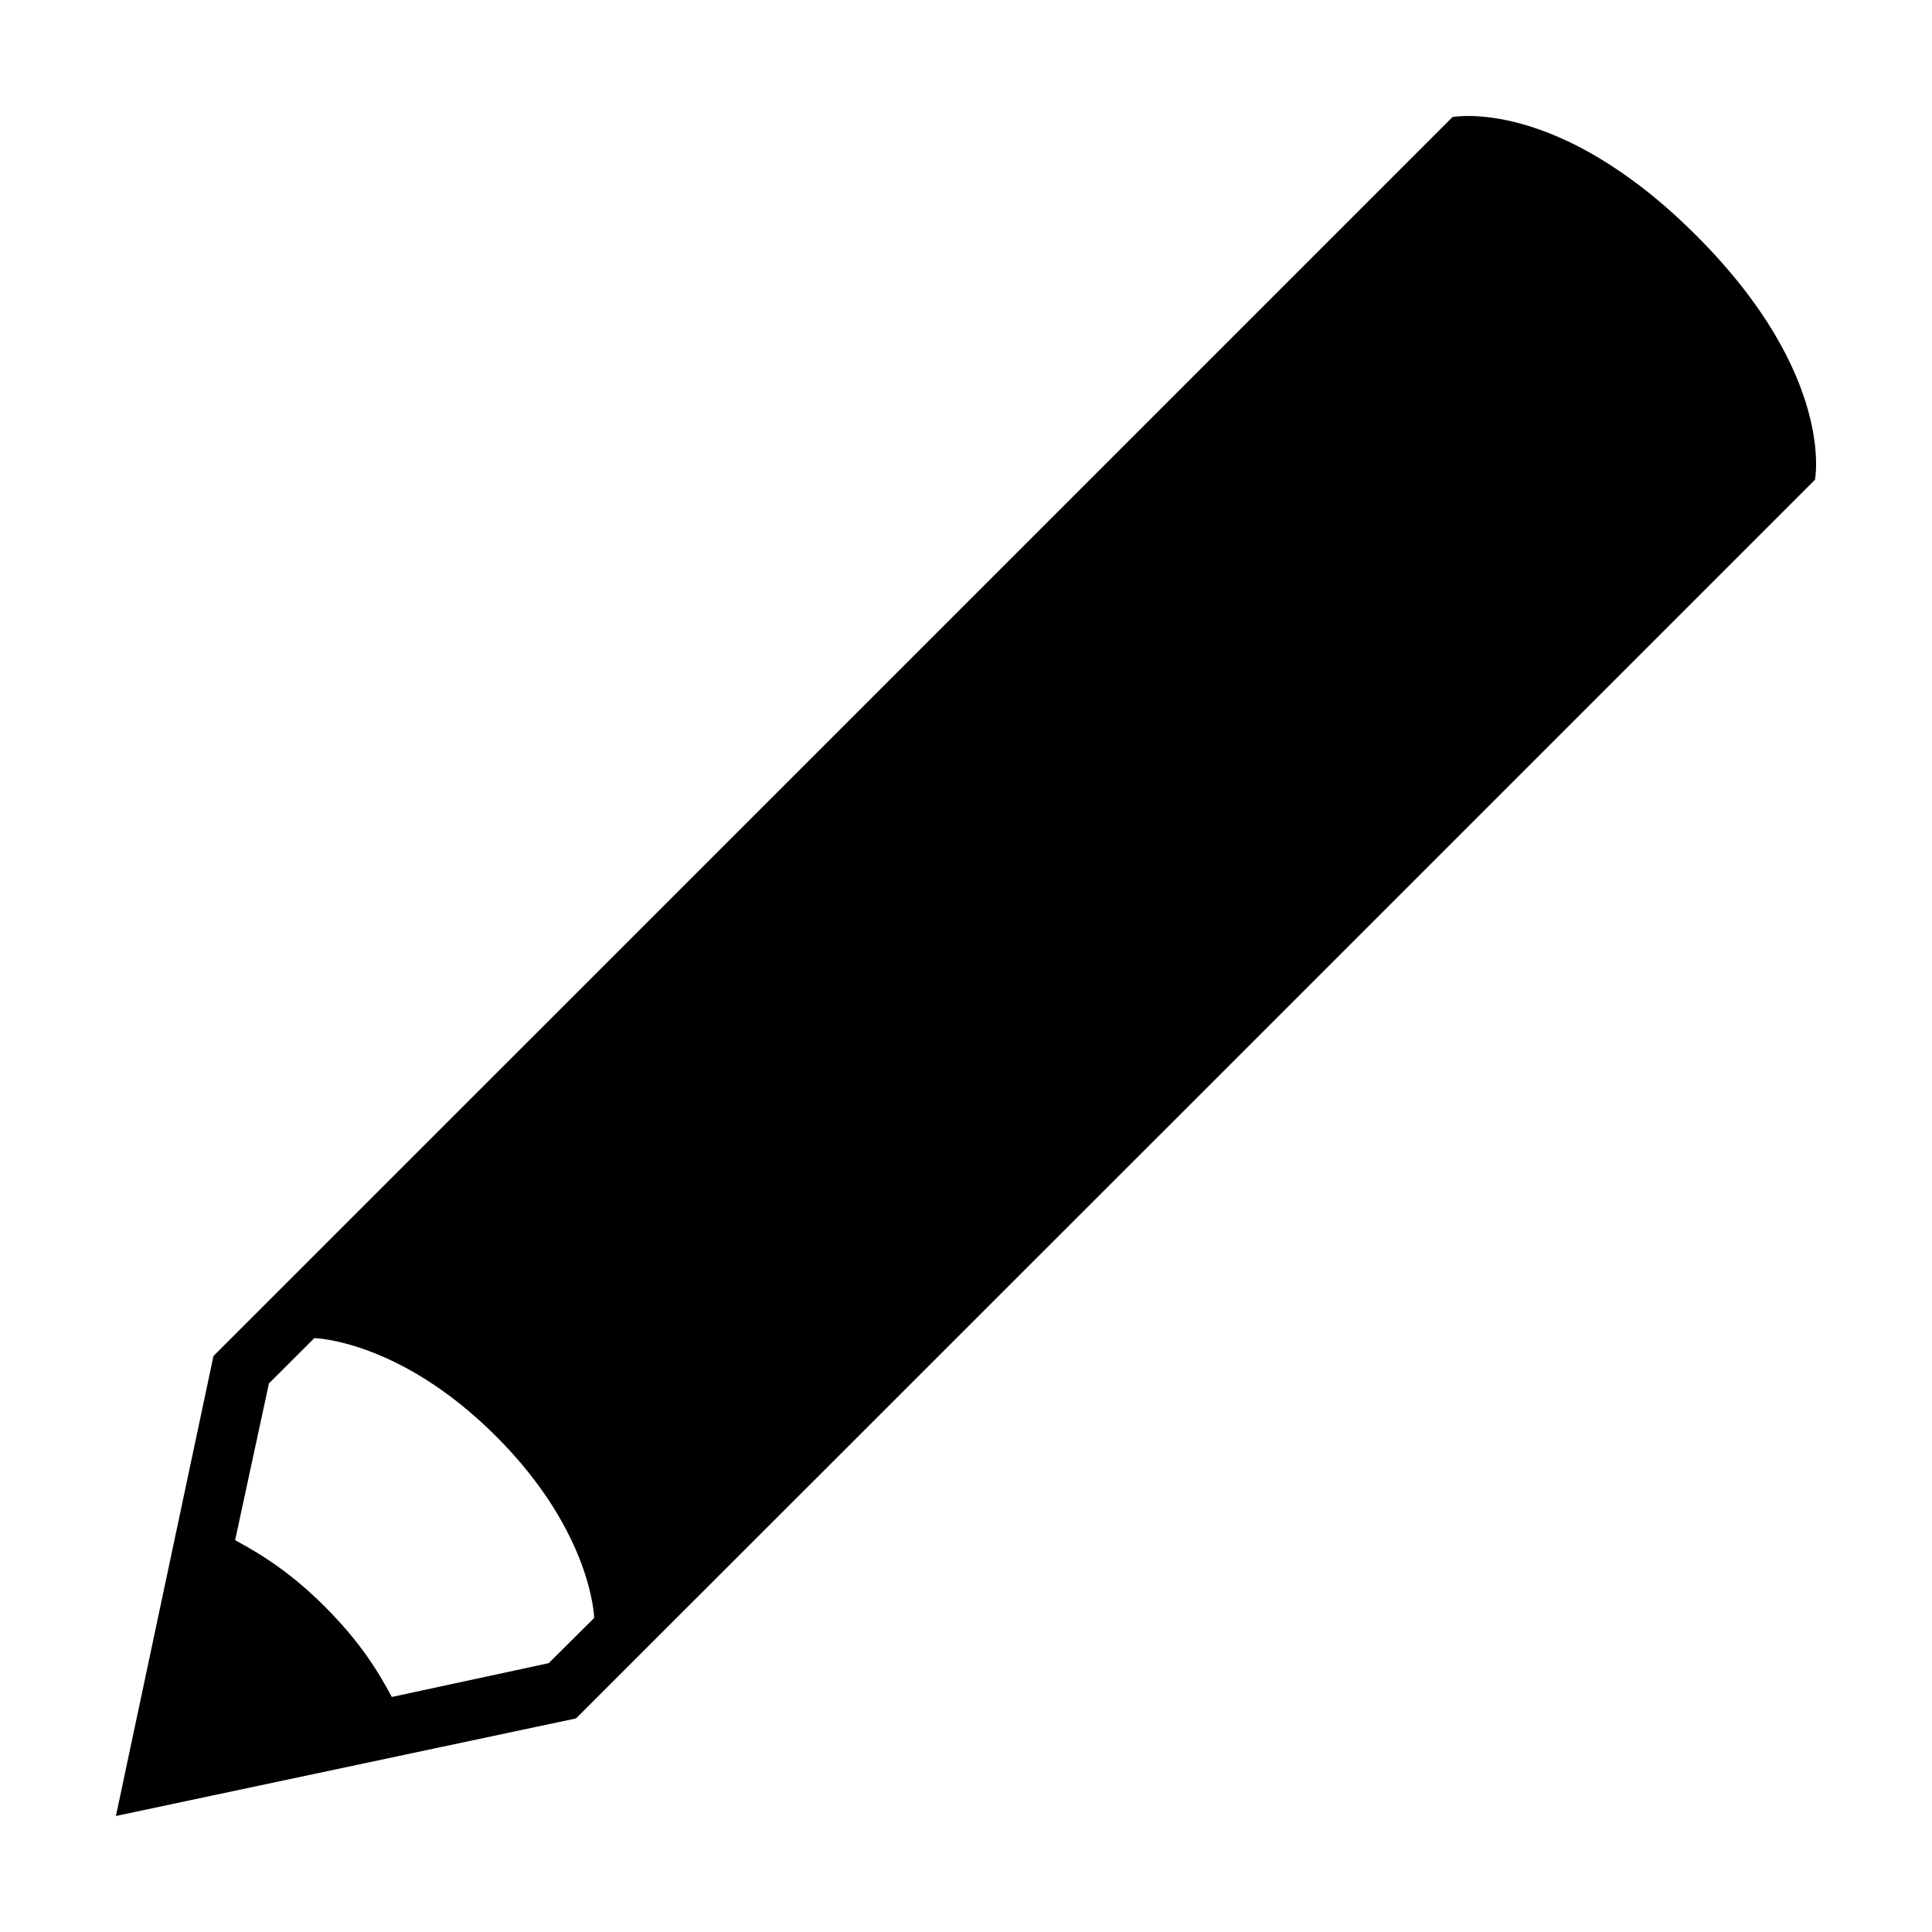
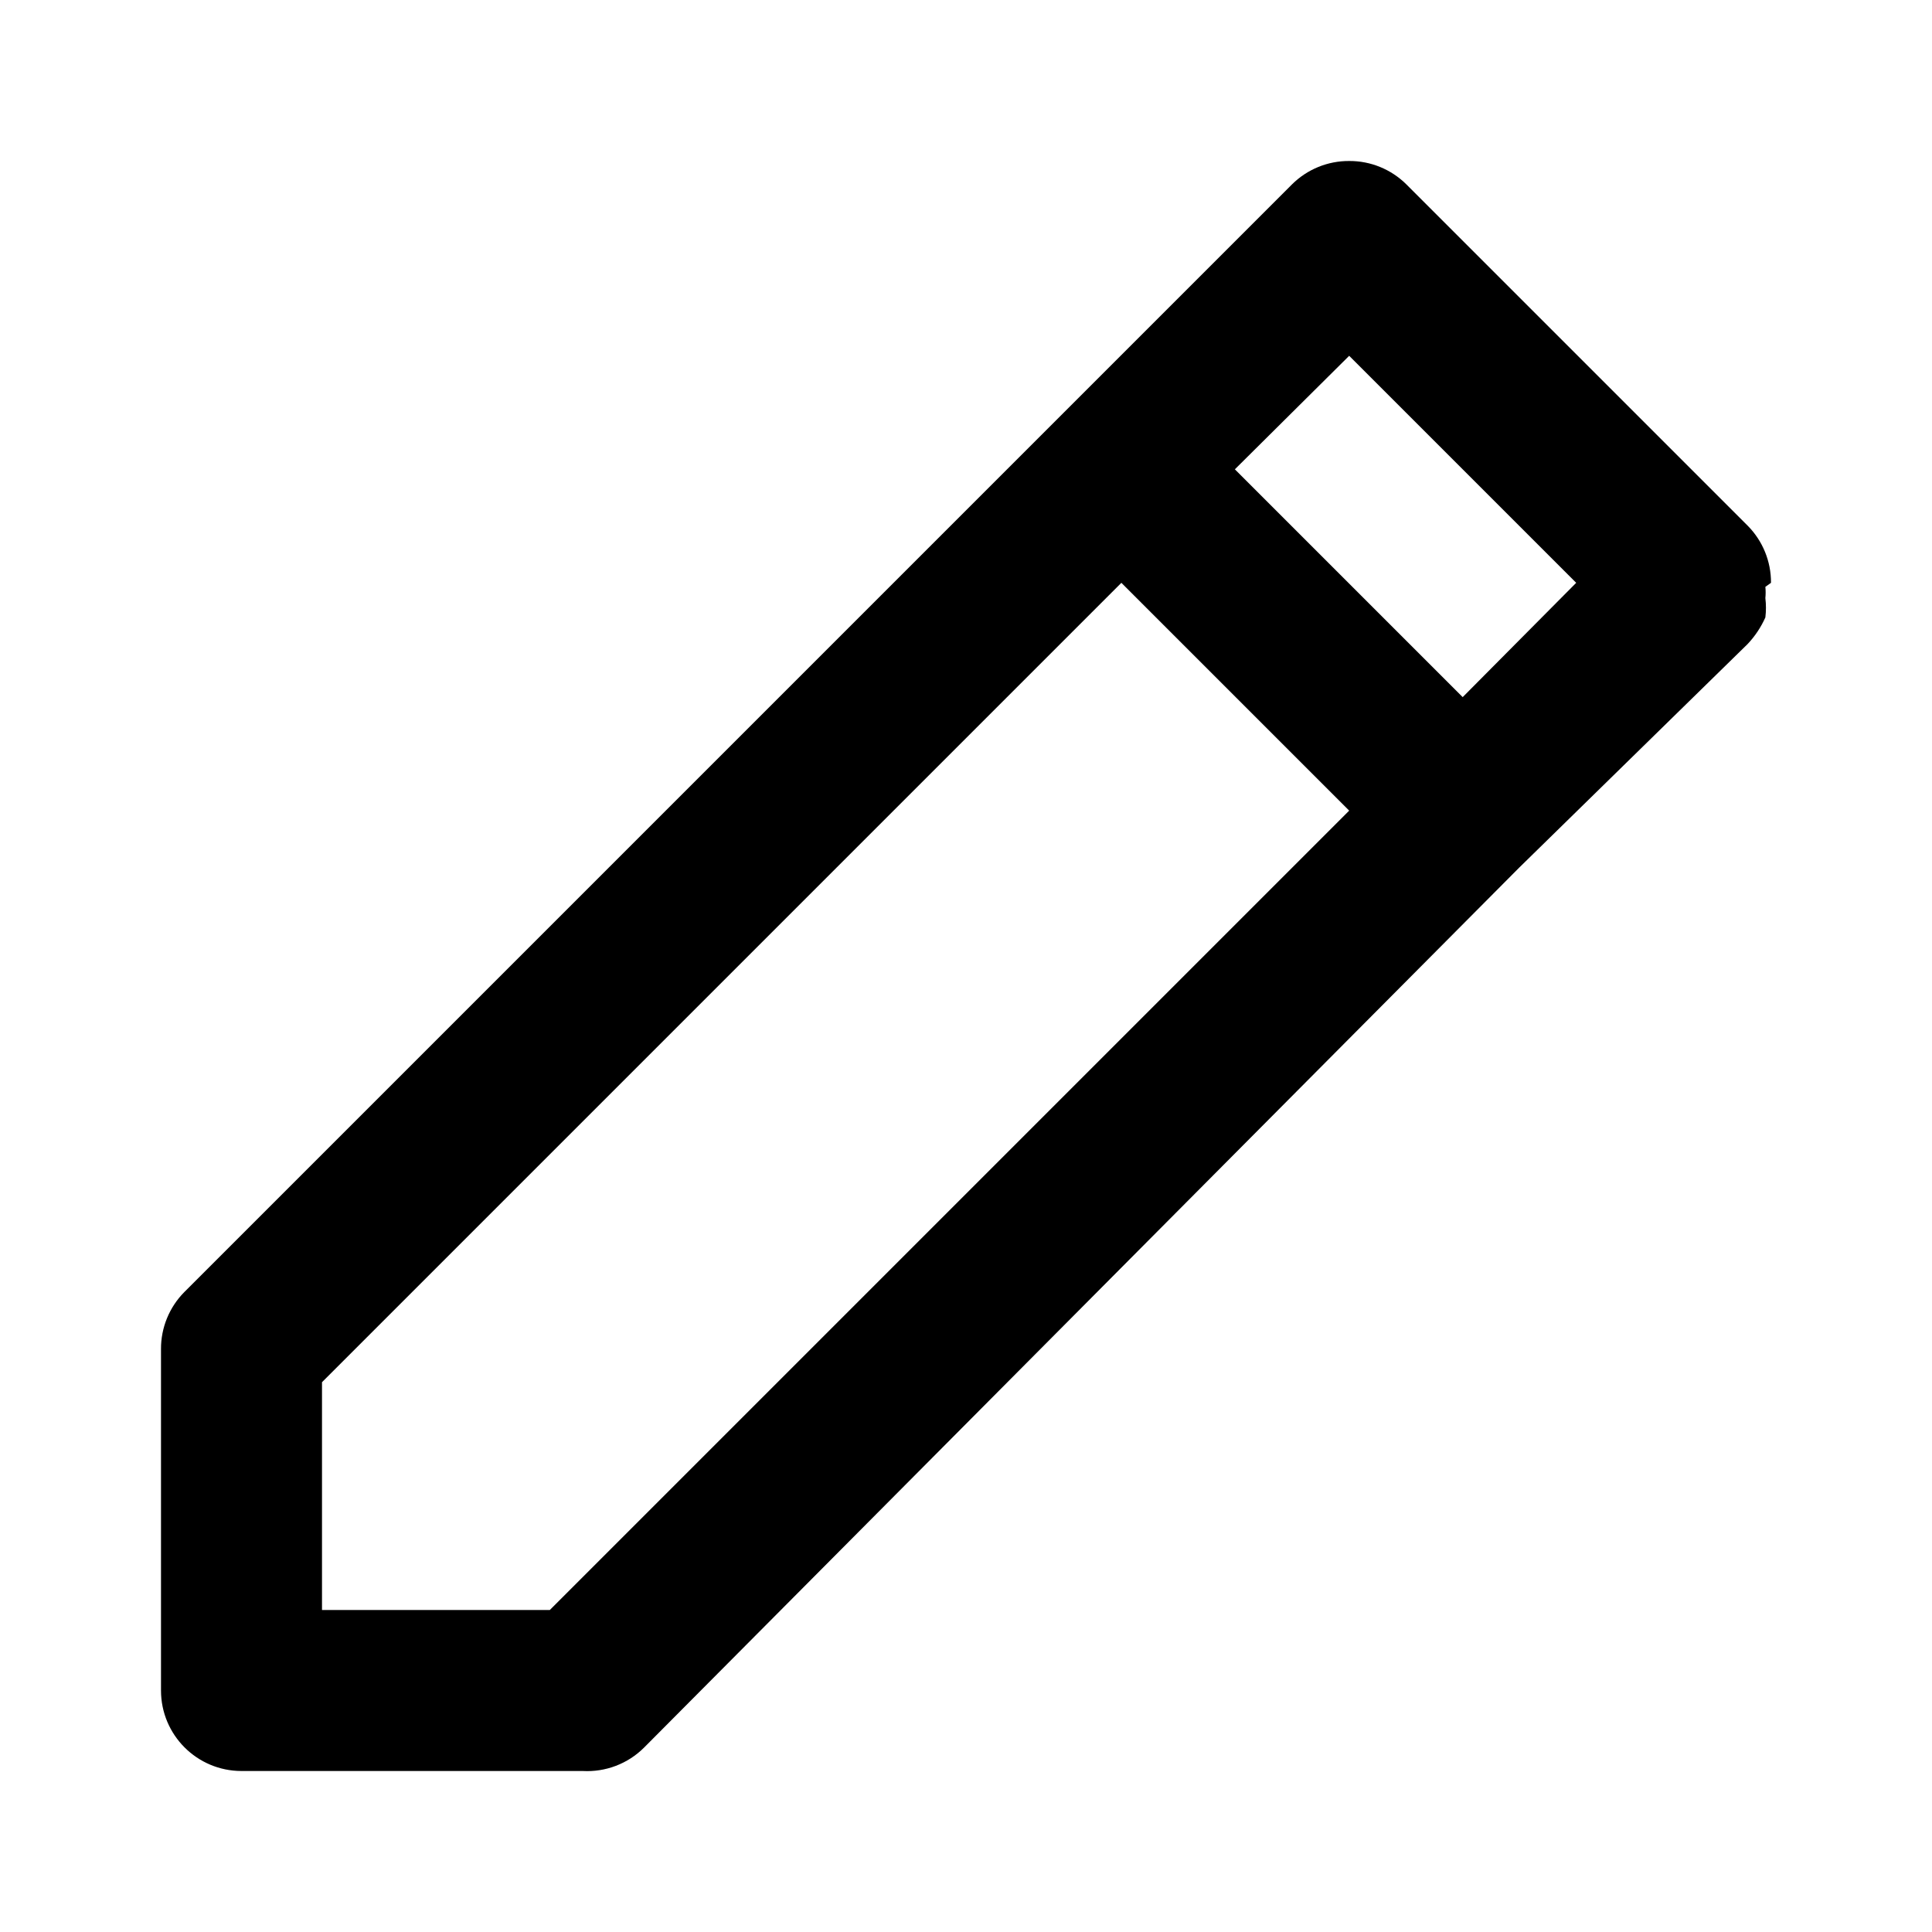
- <svg xmlns="http://www.w3.org/2000/svg" version="1.1" width="18px" height="18px" id="Edit" x="0px" y="0px" viewBox="0 0 20 20" style="enable-background:new 0 0 20 20;" xml:space="preserve">
-   <path d="M17.561,2.439c-1.442-1.443-2.525-1.227-2.525-1.227L8.984,7.264L2.21,14.037L1.2,18.799l4.763-1.01l6.774-6.771  l6.052-6.052C18.788,4.966,19.005,3.883,17.561,2.439z M5.68,17.217l-1.624,0.35c-0.156-0.293-0.345-0.586-0.69-0.932  c-0.346-0.346-0.639-0.533-0.932-0.691l0.35-1.623l0.47-0.469c0,0,0.883,0.018,1.881,1.016c0.997,0.996,1.016,1.881,1.016,1.881  L5.68,17.217z" />
+ <svg xmlns="http://www.w3.org/2000/svg" viewBox="0 0 24 24">
+   <path fill="#000000" d="M22,7.24a1,1,0,0,0-.29-.71L17.47,2.29A1,1,0,0,0,16.76,2a1,1,0,0,0-.71.29L13.22,5.12h0L2.29,16.05a1,1,0,0,0-.29.71V21a1,1,0,0,0,1,1H7.24A1,1,0,0,0,8,21.71L18.87,10.78h0L21.71,8a1.19,1.19,0,0,0,.22-.33,1,1,0,0,0,0-.24.7.7,0,0,0,0-.14ZM6.83,20H4V17.17l9.93-9.93,2.83,2.83ZM18.17,8.66,15.34,5.83l1.42-1.41,2.82,2.82Z" />
</svg>
